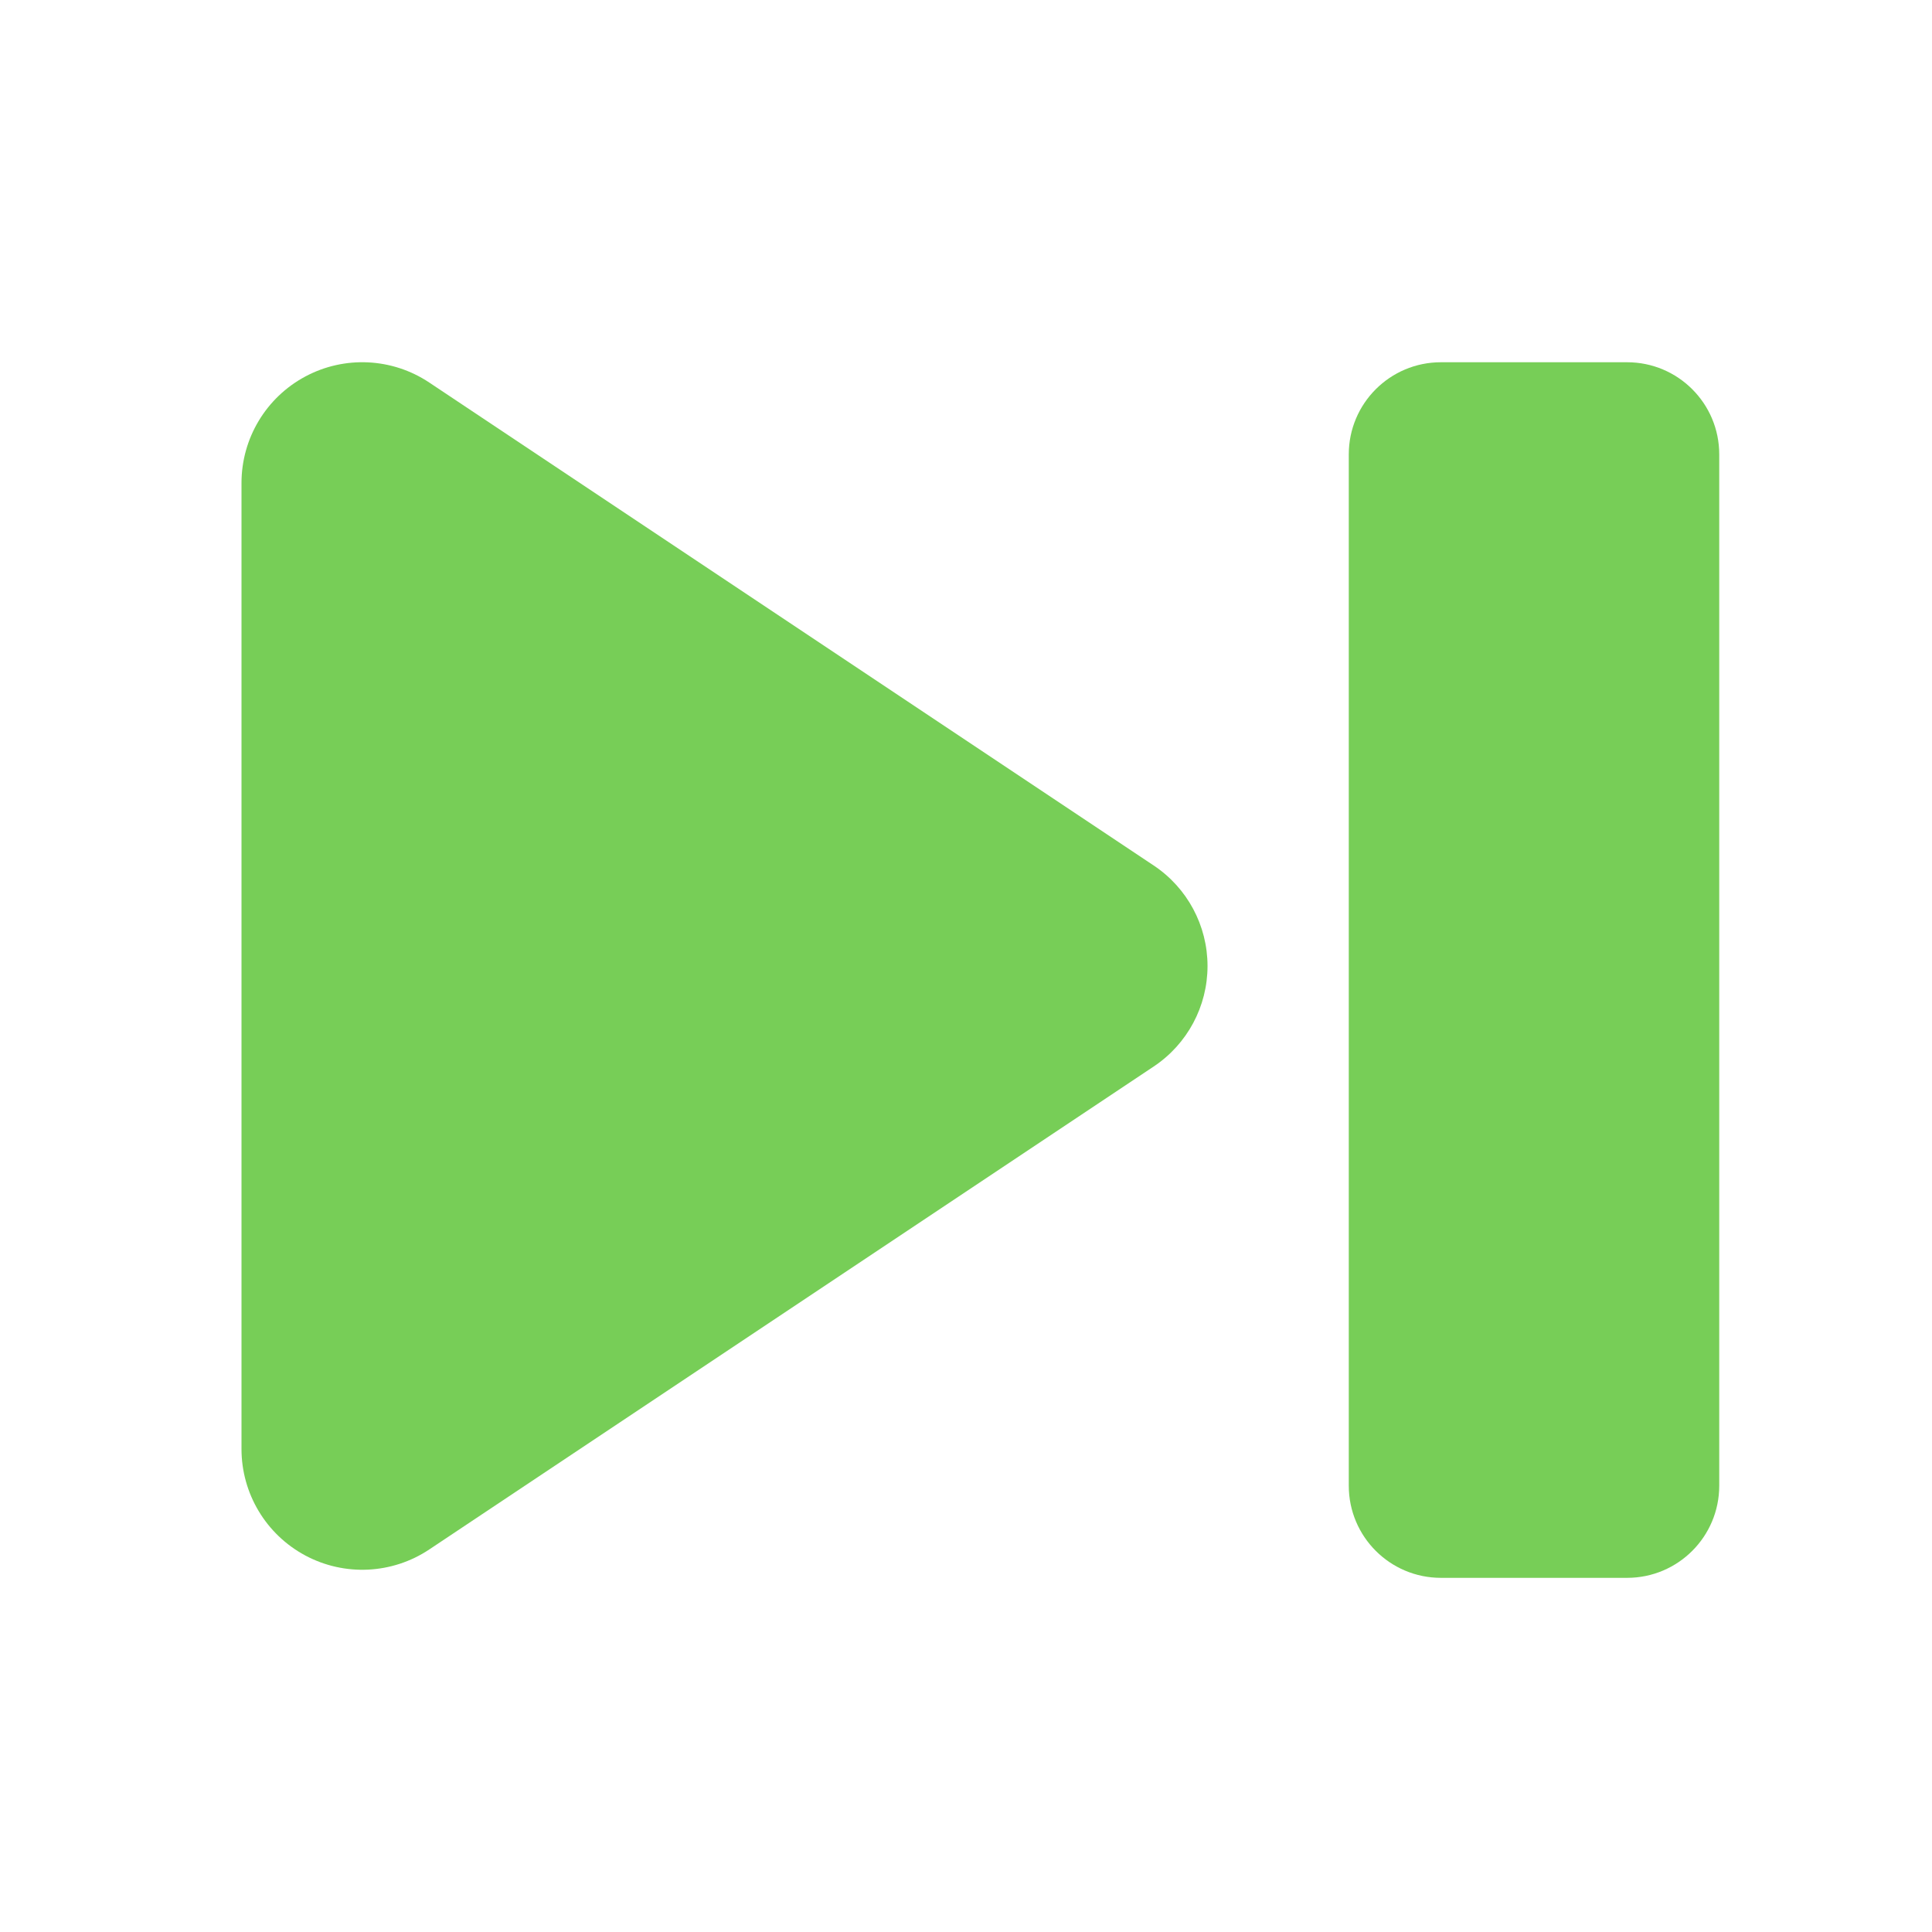
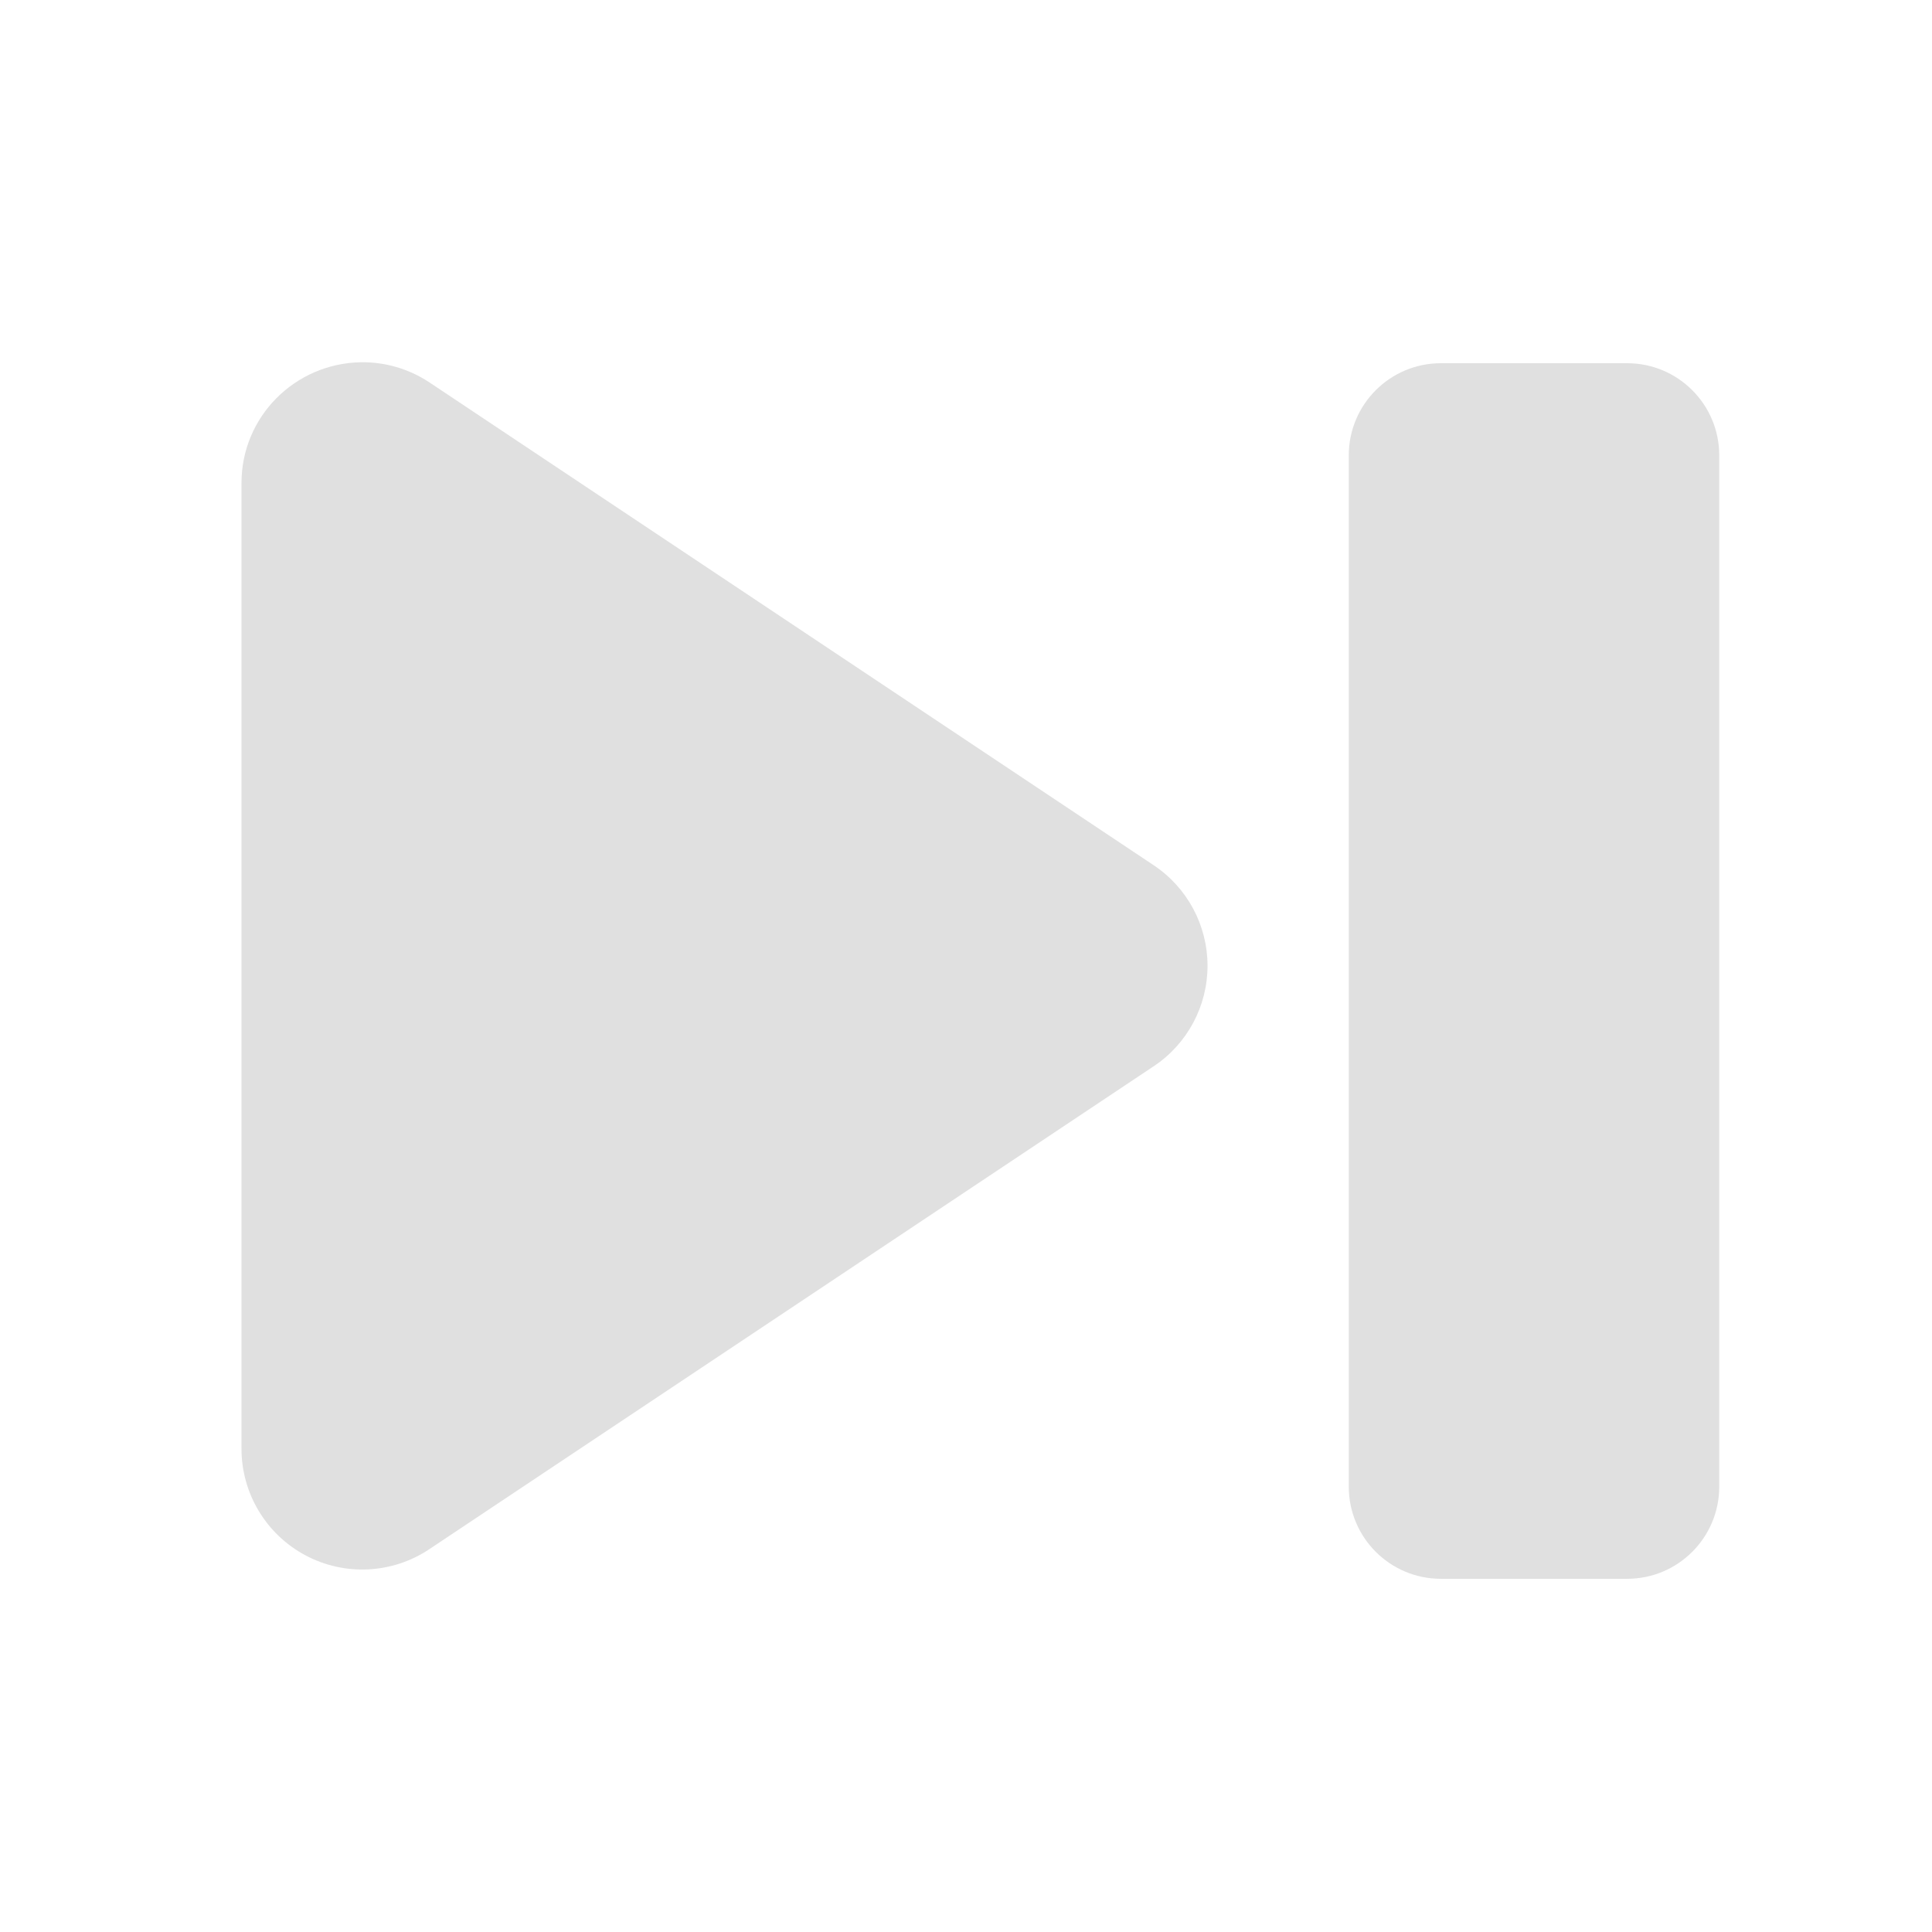
<svg xmlns="http://www.w3.org/2000/svg" width="16" height="16">
-   <g fill="#77ce57">
-     <path d="M3.555 3.168A1 1 0 0 0 2 4v8a1 1 0 0 0 1.555.832l6-4a1 1 0 0 0 0-1.664z" />
-     <rect width="3.068" height="10.067" x="11.17" y="3" ry=".763" />
+   <g fill="#e0e0e0">
+     <path d="M2.988 3c-.547.01-.987.451-.988.998v8a1 1 0 0 0 1.555.832l6-4a1 1 0 0 0 0-1.664l-6-4A1 1 0 0 0 2.988 3z" />
+     <rect width="3.068" height="10.067" x="11.17" y="3.008" ry=".763" />
  </g>
</svg>
